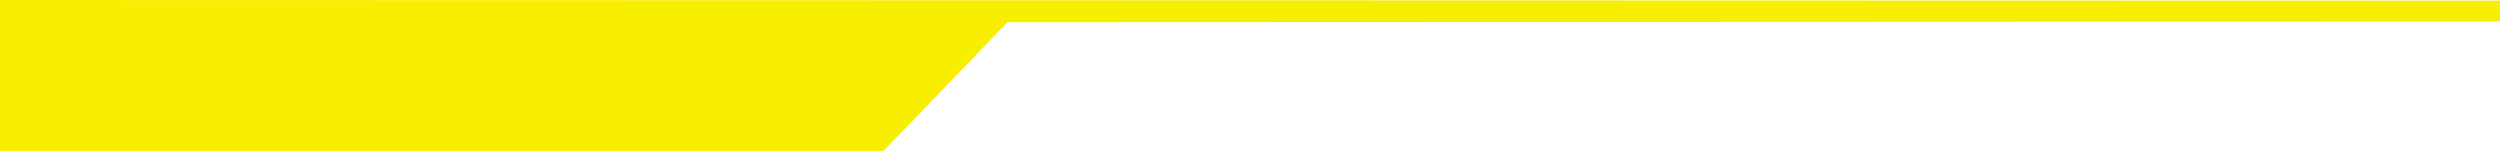
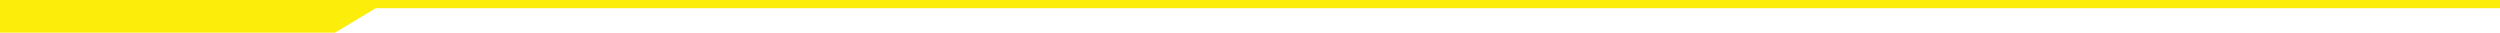
- <svg xmlns="http://www.w3.org/2000/svg" width="116px" height="7px">
-   <path fill-rule="evenodd" fill="rgb(248, 239, 0)" d="M-0.000,0.000 L-0.000,7.000 L41.000,7.000 L46.750,1.031 L116.000,1.000 L116.000,0.031 L-0.000,0.000 Z" />
+ <svg xmlns="http://www.w3.org/2000/svg" width="306px" height="4px">
+   <path fill-rule="evenodd" fill="#fcee0a" d="M-0.000,-0.000 L-0.000,4.000 L41.000,4.000 L46.000,1.000 L306.000,1.000 L306.000,-0.000 L-0.000,-0.000 Z" />
</svg>
